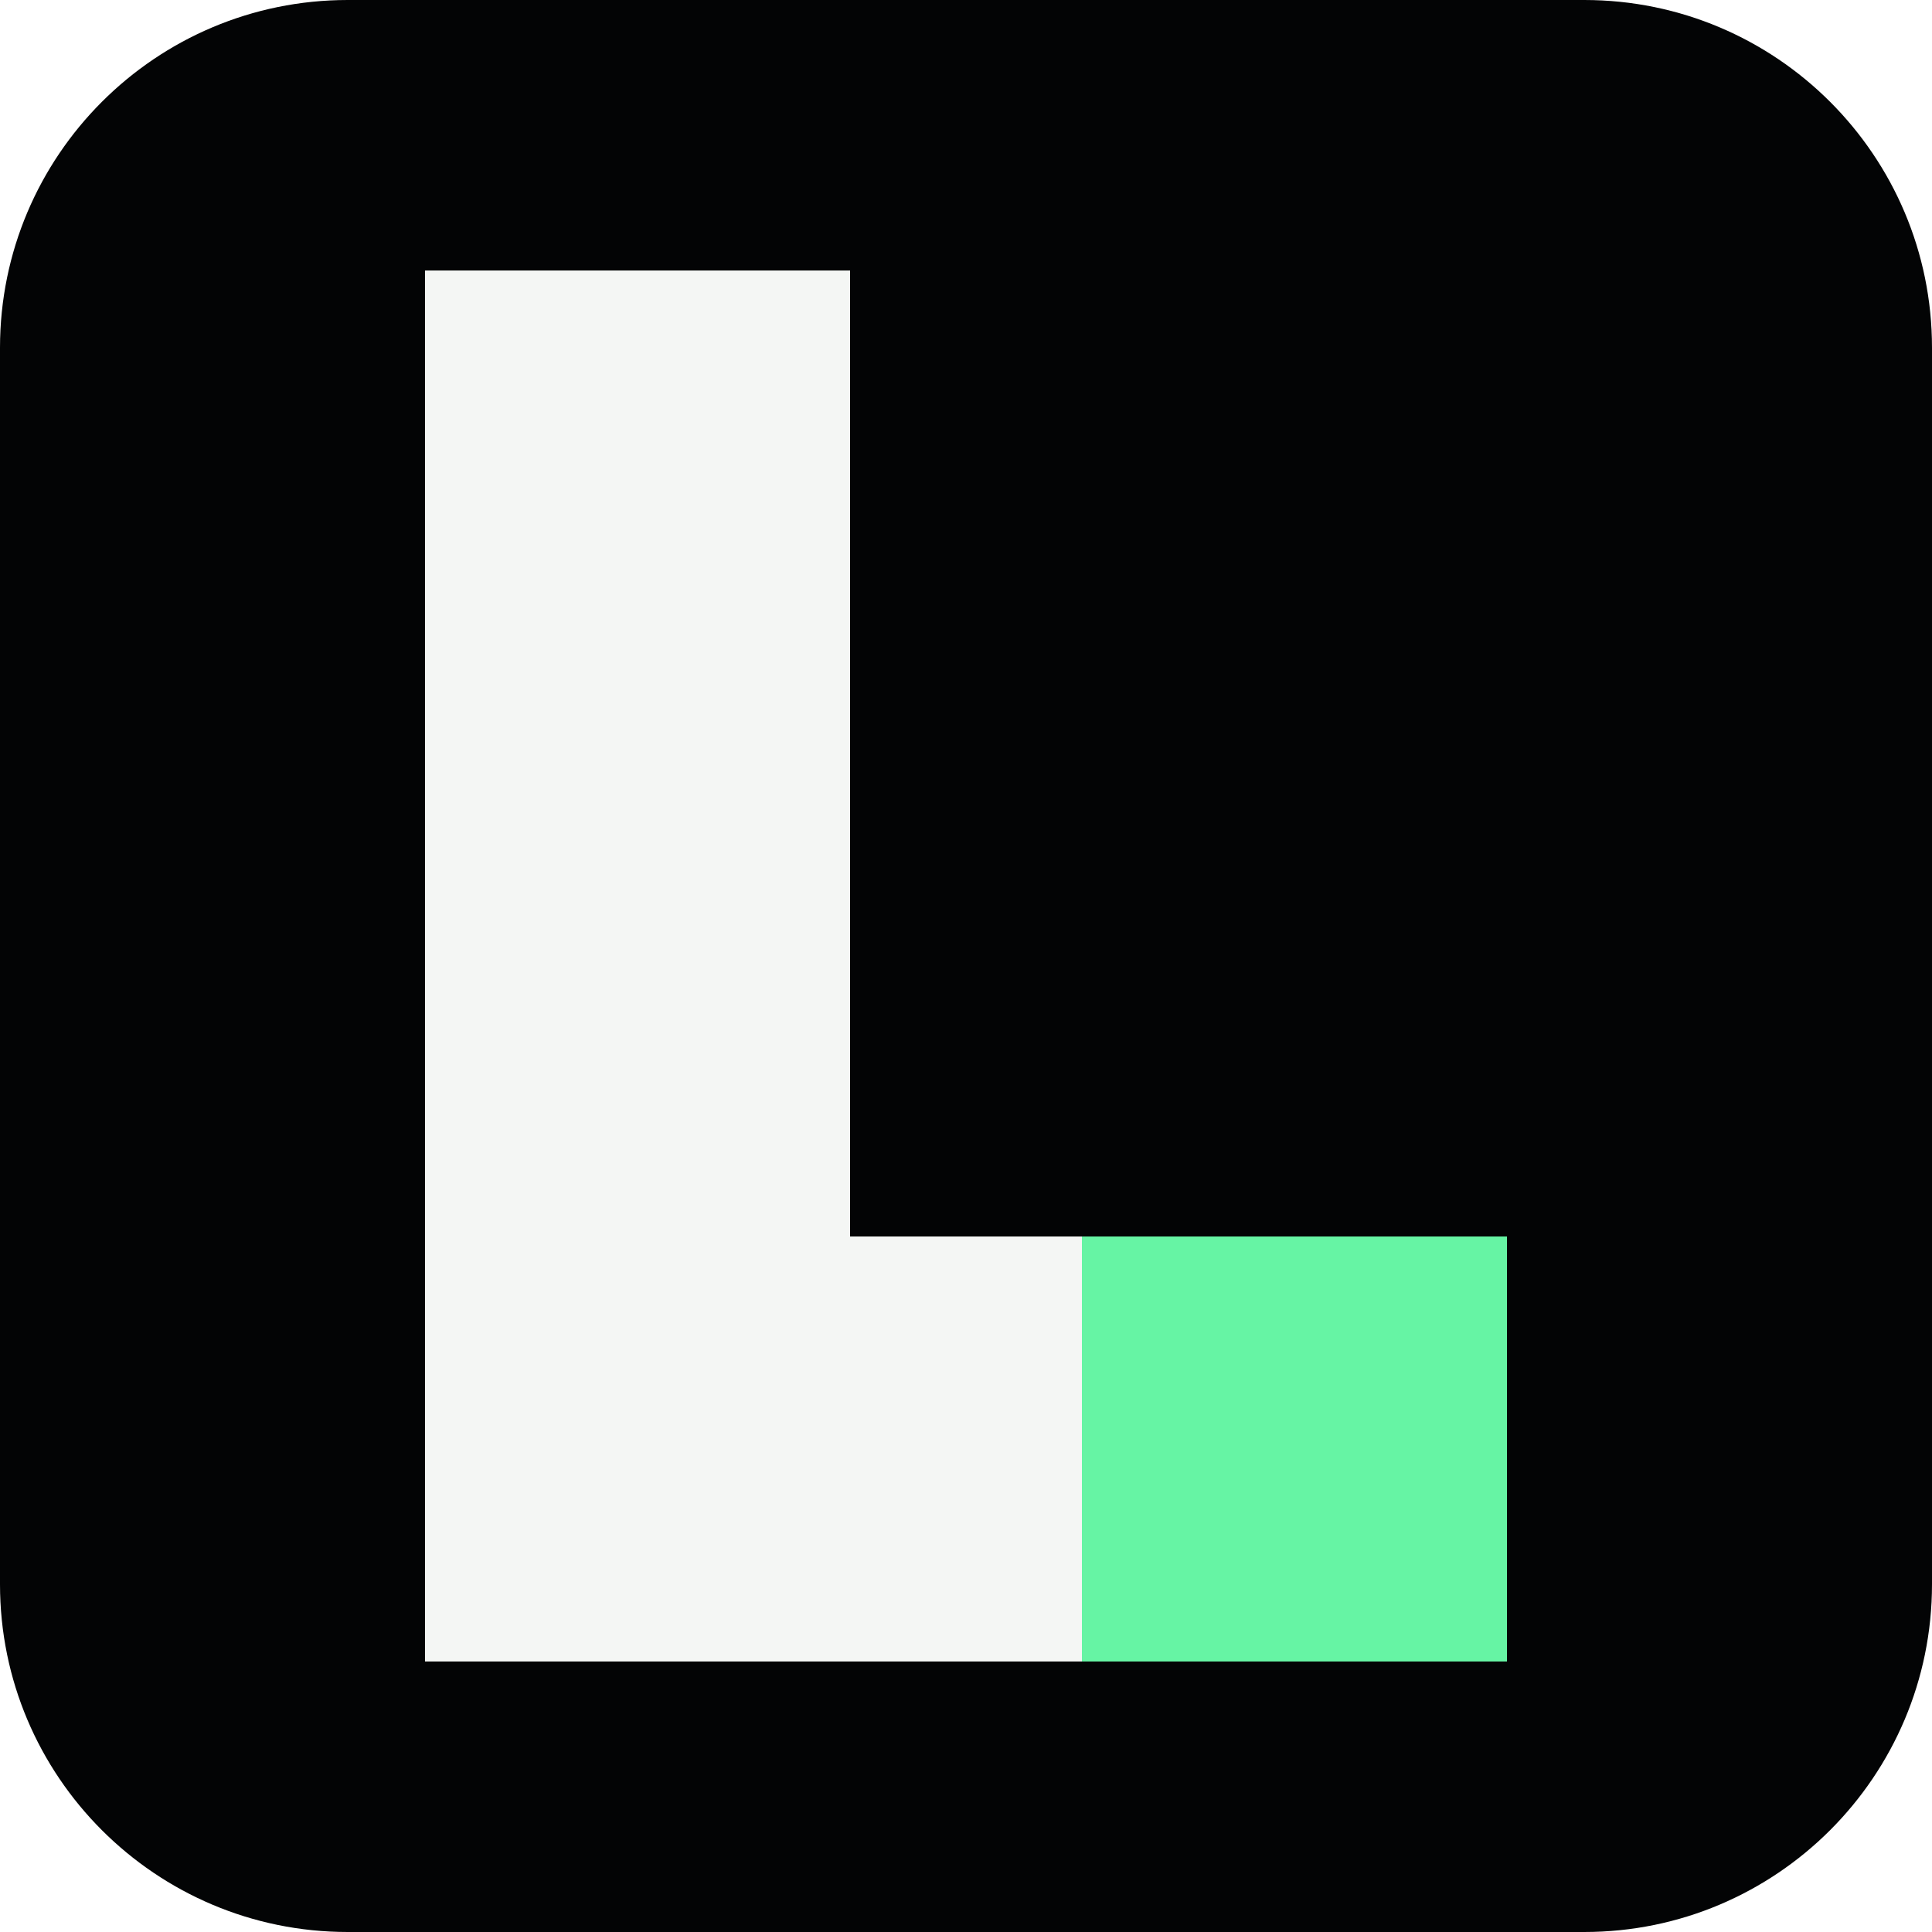
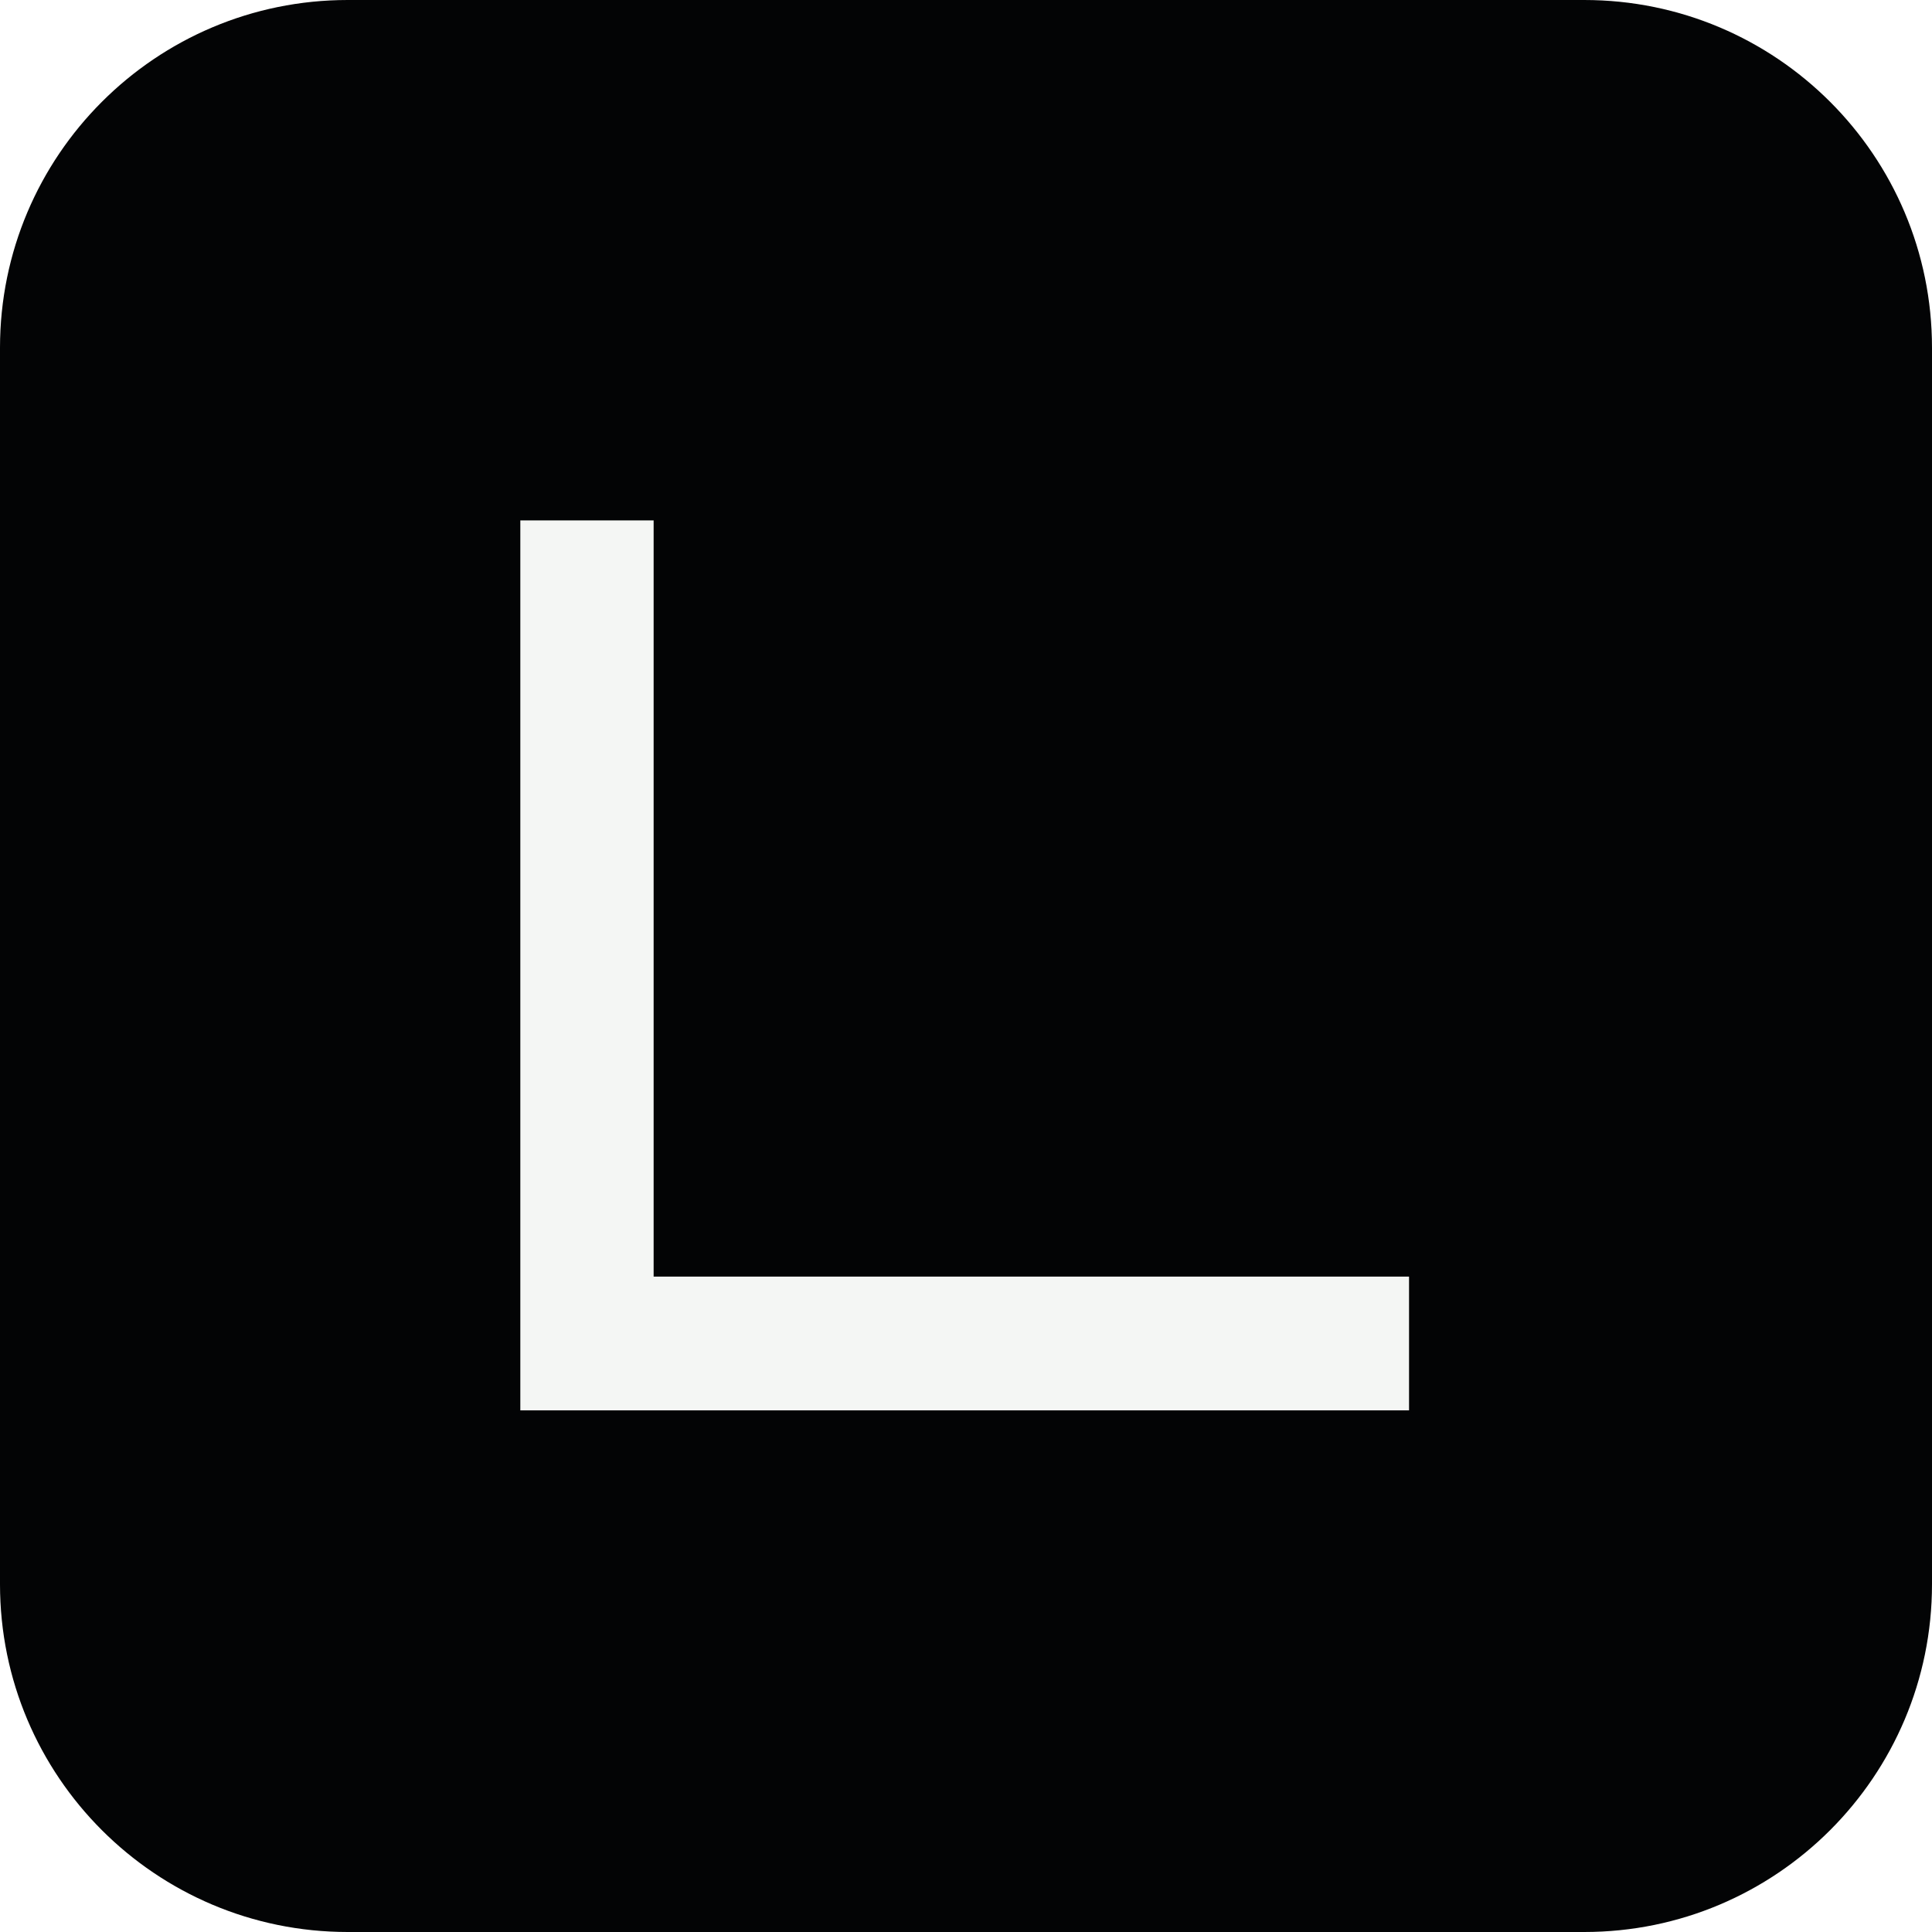
- <svg xmlns="http://www.w3.org/2000/svg" viewBox="0 0 100 100" width="100" height="100" role="img" aria-label="Liscere">
+ <svg xmlns="http://www.w3.org/2000/svg" viewBox="0 0 100 100">
  <rect width="100" height="100" rx="18" fill="#030405" />
-   <rect x="22" y="14" width="22" height="72" fill="#f4f6f4" />
-   <rect x="22" y="64" width="56" height="22" fill="#f4f6f4" />
-   <rect x="56" y="64" width="22" height="22" fill="#66f4a4" />
+   <g transform="translate(23.29,73.00) scale(0.063889)">
+     <path fill="#F4F6F4" d="M57.0 0V-721H165V-108.365H777.0V0Z" />
+   </g>
</svg>
